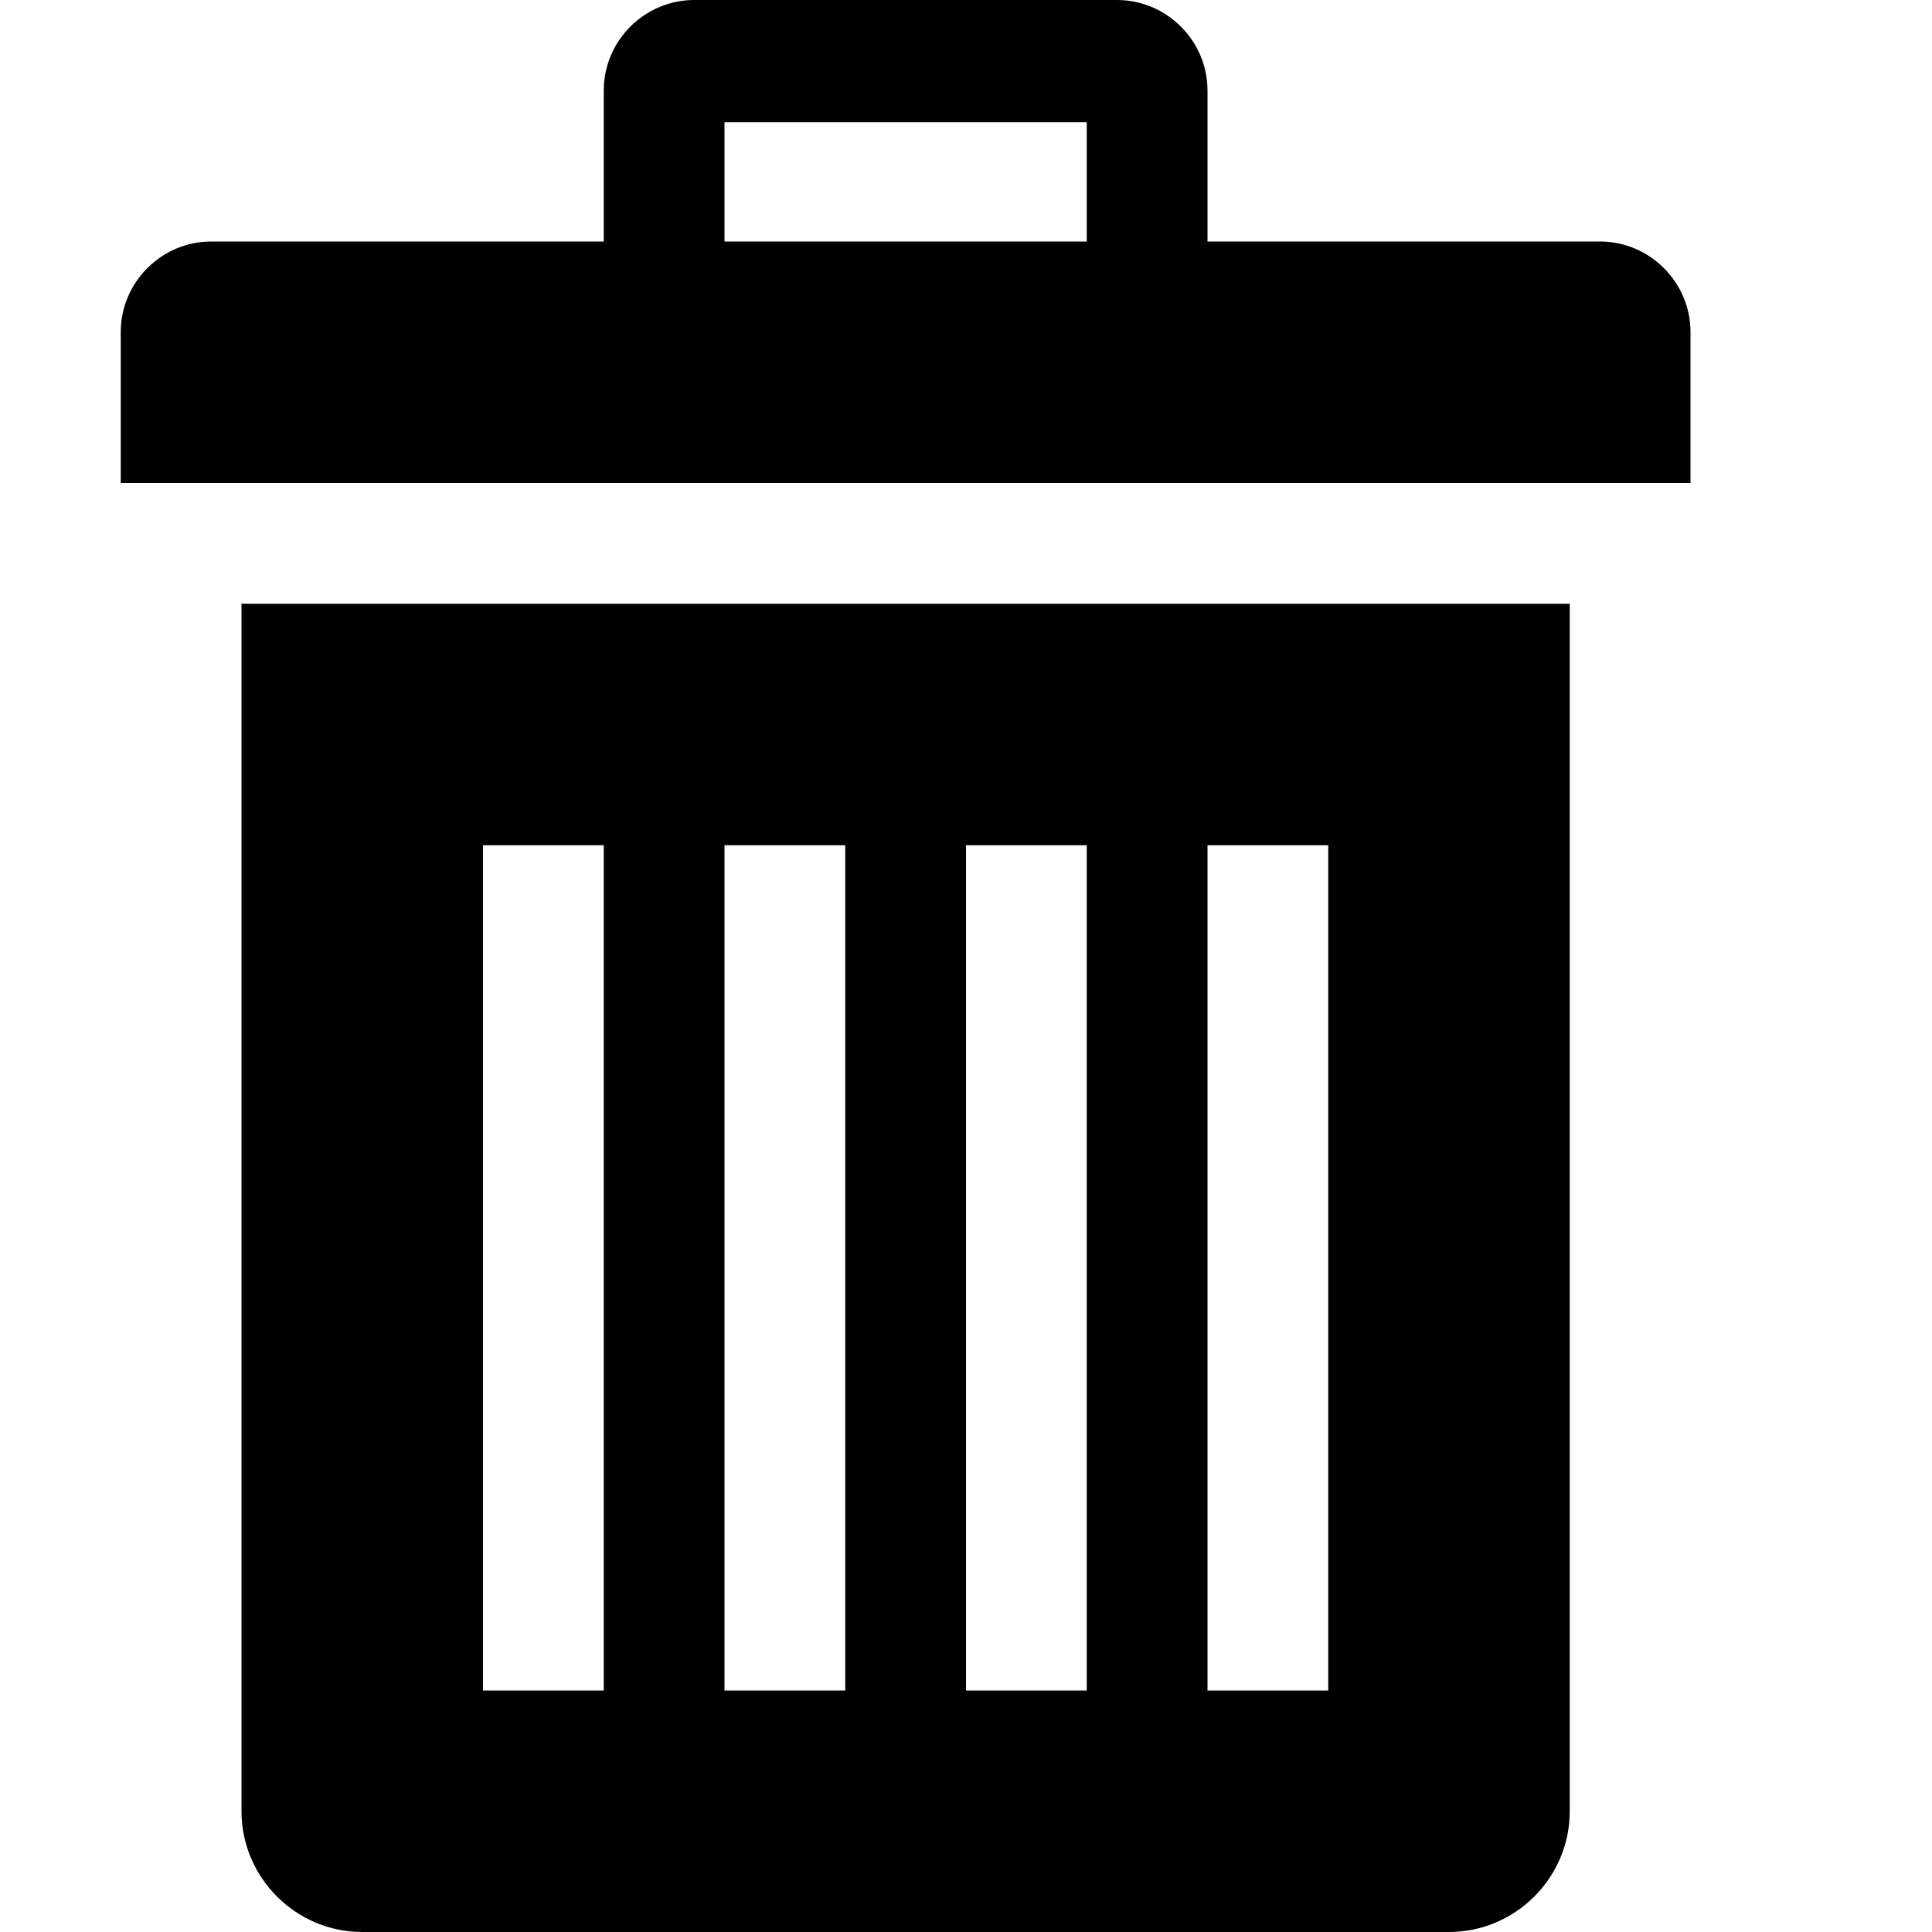
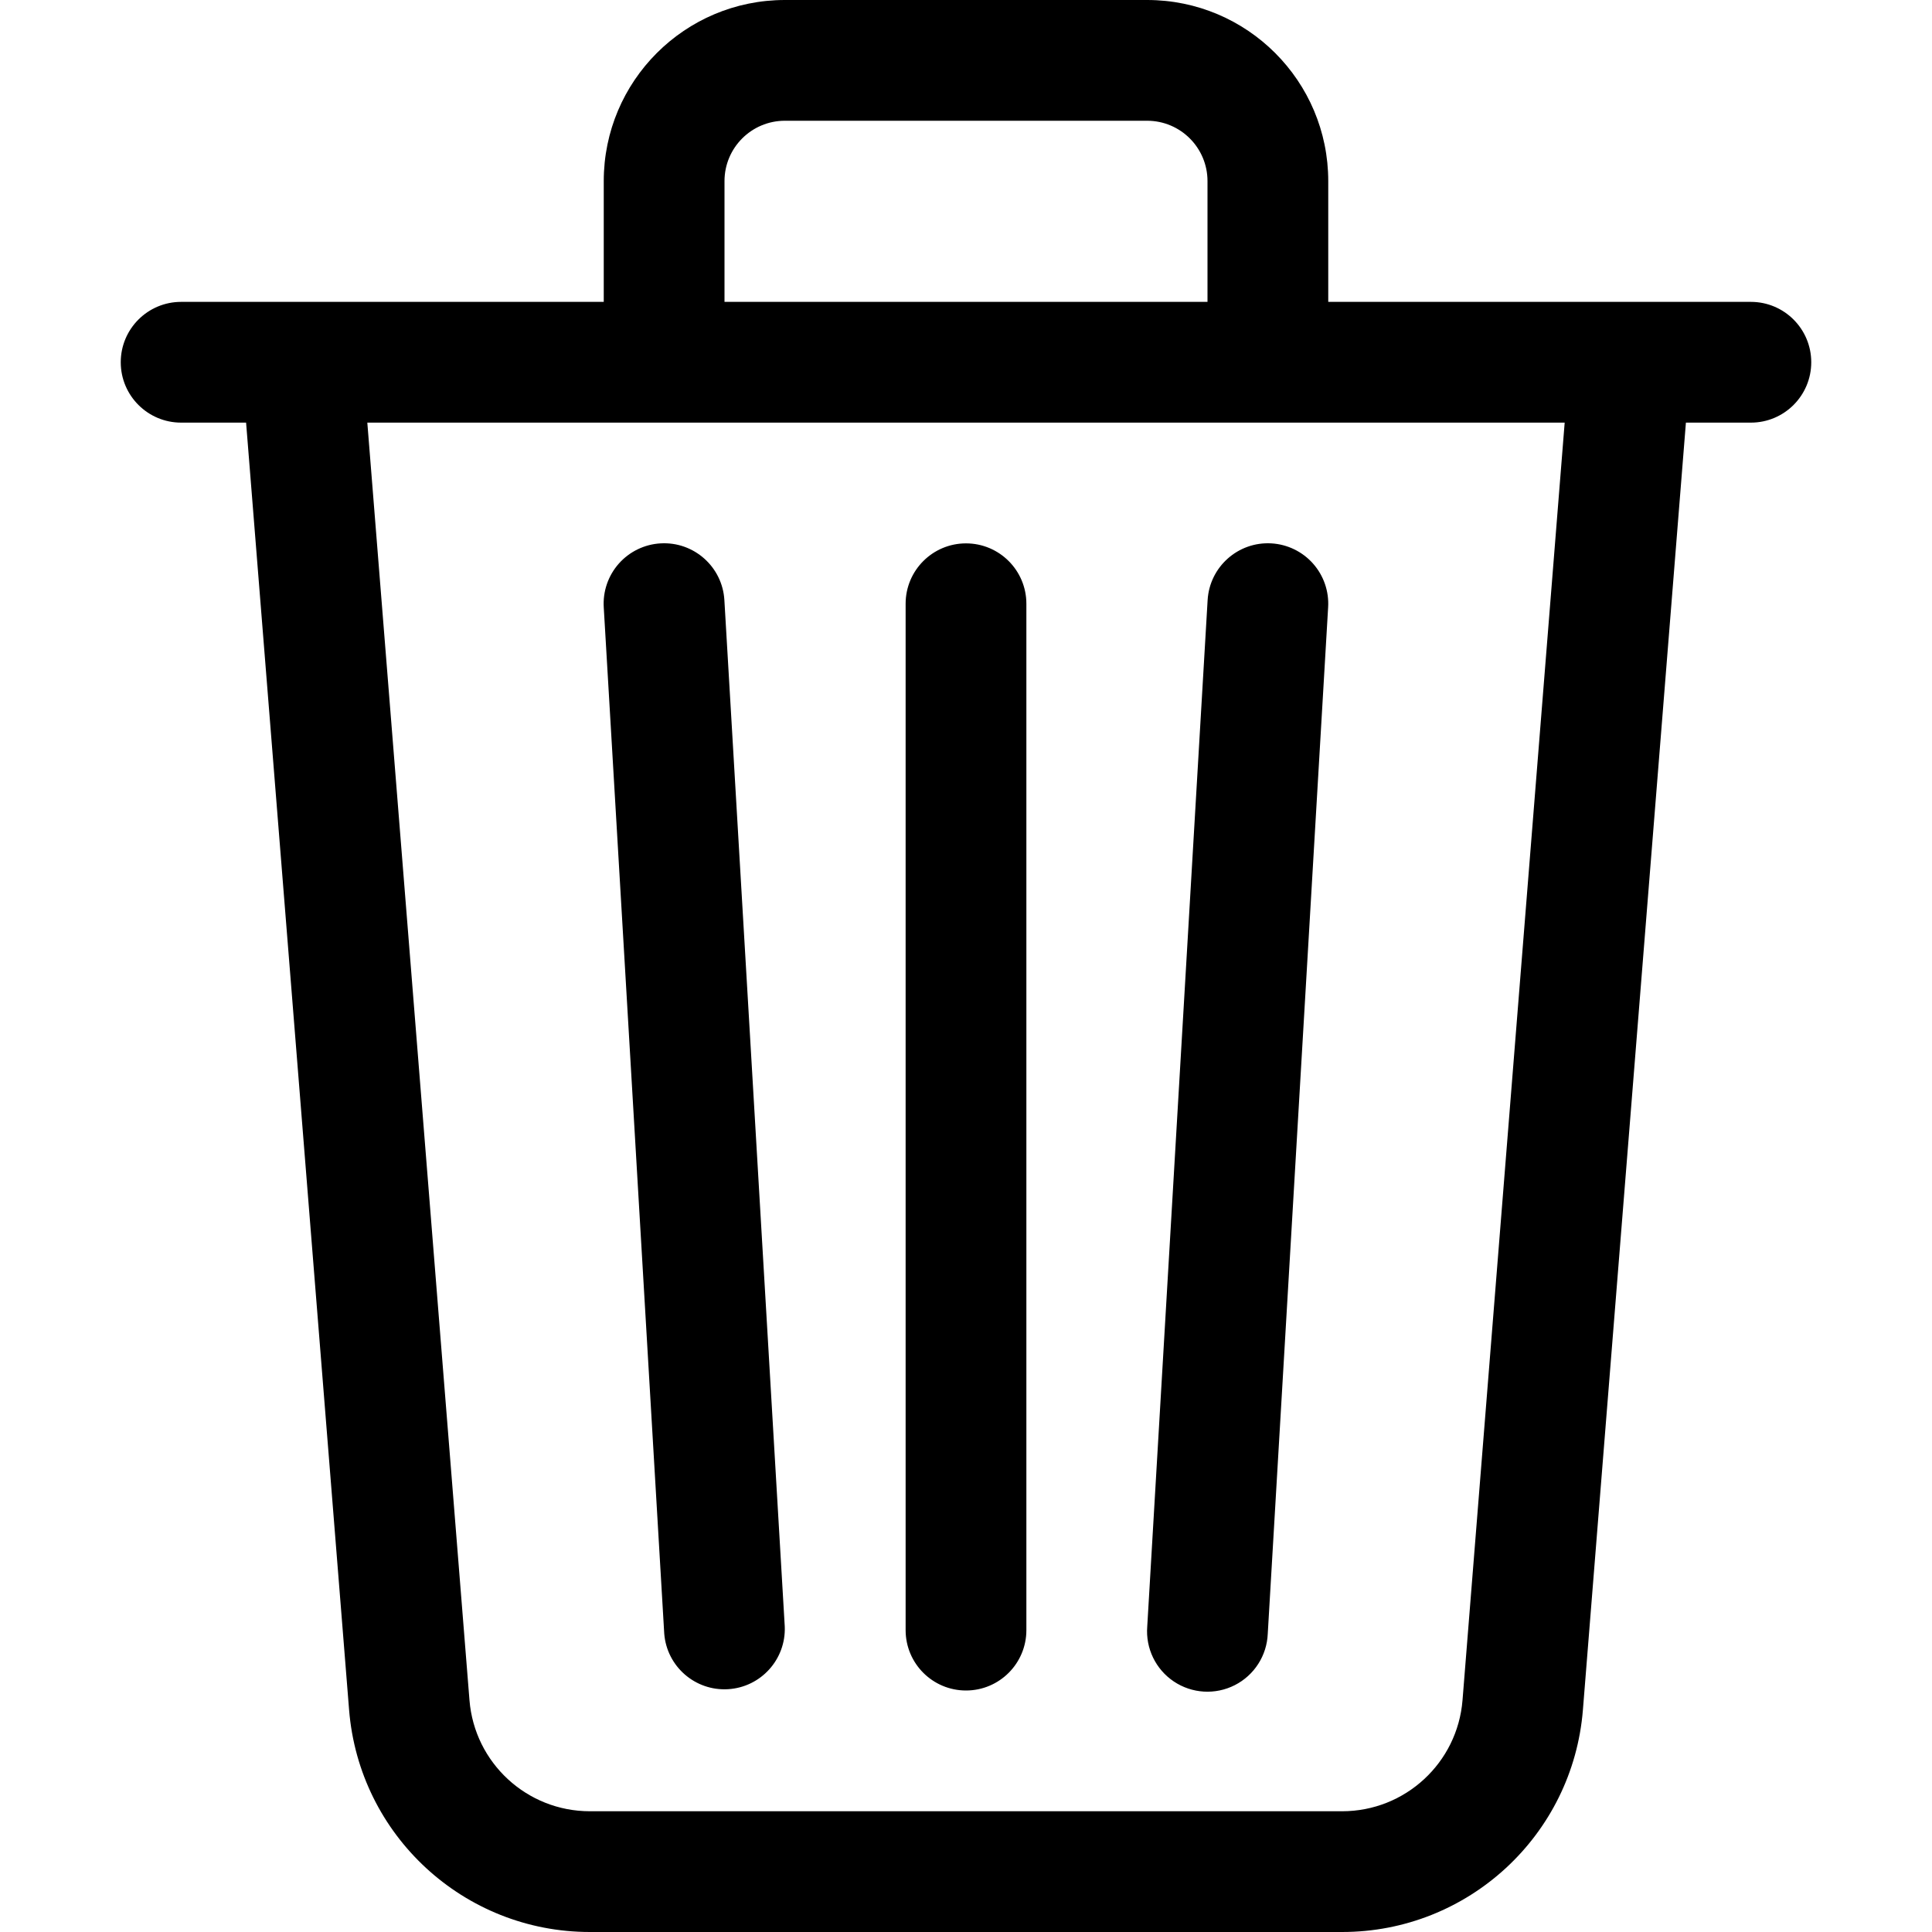
- <svg xmlns="http://www.w3.org/2000/svg" version="1.1" width="32" height="32" viewBox="0 0 32 32">
-   <path d="M4 10v20c0 1.1 0.9 2 2 2h18c1.1 0 2-0.9 2-2v-20h-22zM10 28h-2v-14h2v14zM14 28h-2v-14h2v14zM18 28h-2v-14h2v14zM22 28h-2v-14h2v14z" />
-   <path d="M26.5 4h-6.5v-2.5c0-0.825-0.675-1.5-1.5-1.5h-7c-0.825 0-1.5 0.675-1.5 1.5v2.5h-6.5c-0.825 0-1.5 0.675-1.5 1.5v2.5h26v-2.5c0-0.825-0.675-1.5-1.5-1.5zM18 4h-6v-1.975h6v1.975z" />
+ <svg xmlns="http://www.w3.org/2000/svg" width="16" height="16" fill="currentColor" class="bi bi-trash3" viewBox="0 0 16 16">
+   <path d="M6.5 1h3a.5.5 0 0 1 .5.5v1H6v-1a.5.5 0 0 1 .5-.5ZM11 2.5v-1A1.5 1.5 0 0 0 9.5 0h-3A1.5 1.5 0 0 0 5 1.5v1H2.506a.58.58 0 0 0-.01 0H1.5a.5.5 0 0 0 0 1h.538l.853 10.66A2 2 0 0 0 4.885 16h6.23a2 2 0 0 0 1.994-1.84l.853-10.66h.538a.5.5 0 0 0 0-1h-.995a.59.59 0 0 0-.01 0H11Zm1.958 1-.846 10.58a1 1 0 0 1-.997.92h-6.23a1 1 0 0 1-.997-.92L3.042 3.5h9.916Zm-7.487 1a.5.5 0 0 1 .528.47l.5 8.5a.5.5 0 0 1-.998.06L5 5.03a.5.5 0 0 1 .47-.53Zm5.058 0a.5.5 0 0 1 .47.53l-.5 8.5a.5.5 0 1 1-.998-.06l.5-8.5a.5.5 0 0 1 .528-.47ZM8 4.5a.5.5 0 0 1 .5.5v8.5a.5.5 0 0 1-1 0V5a.5.5 0 0 1 .5-.5Z" />
</svg>
